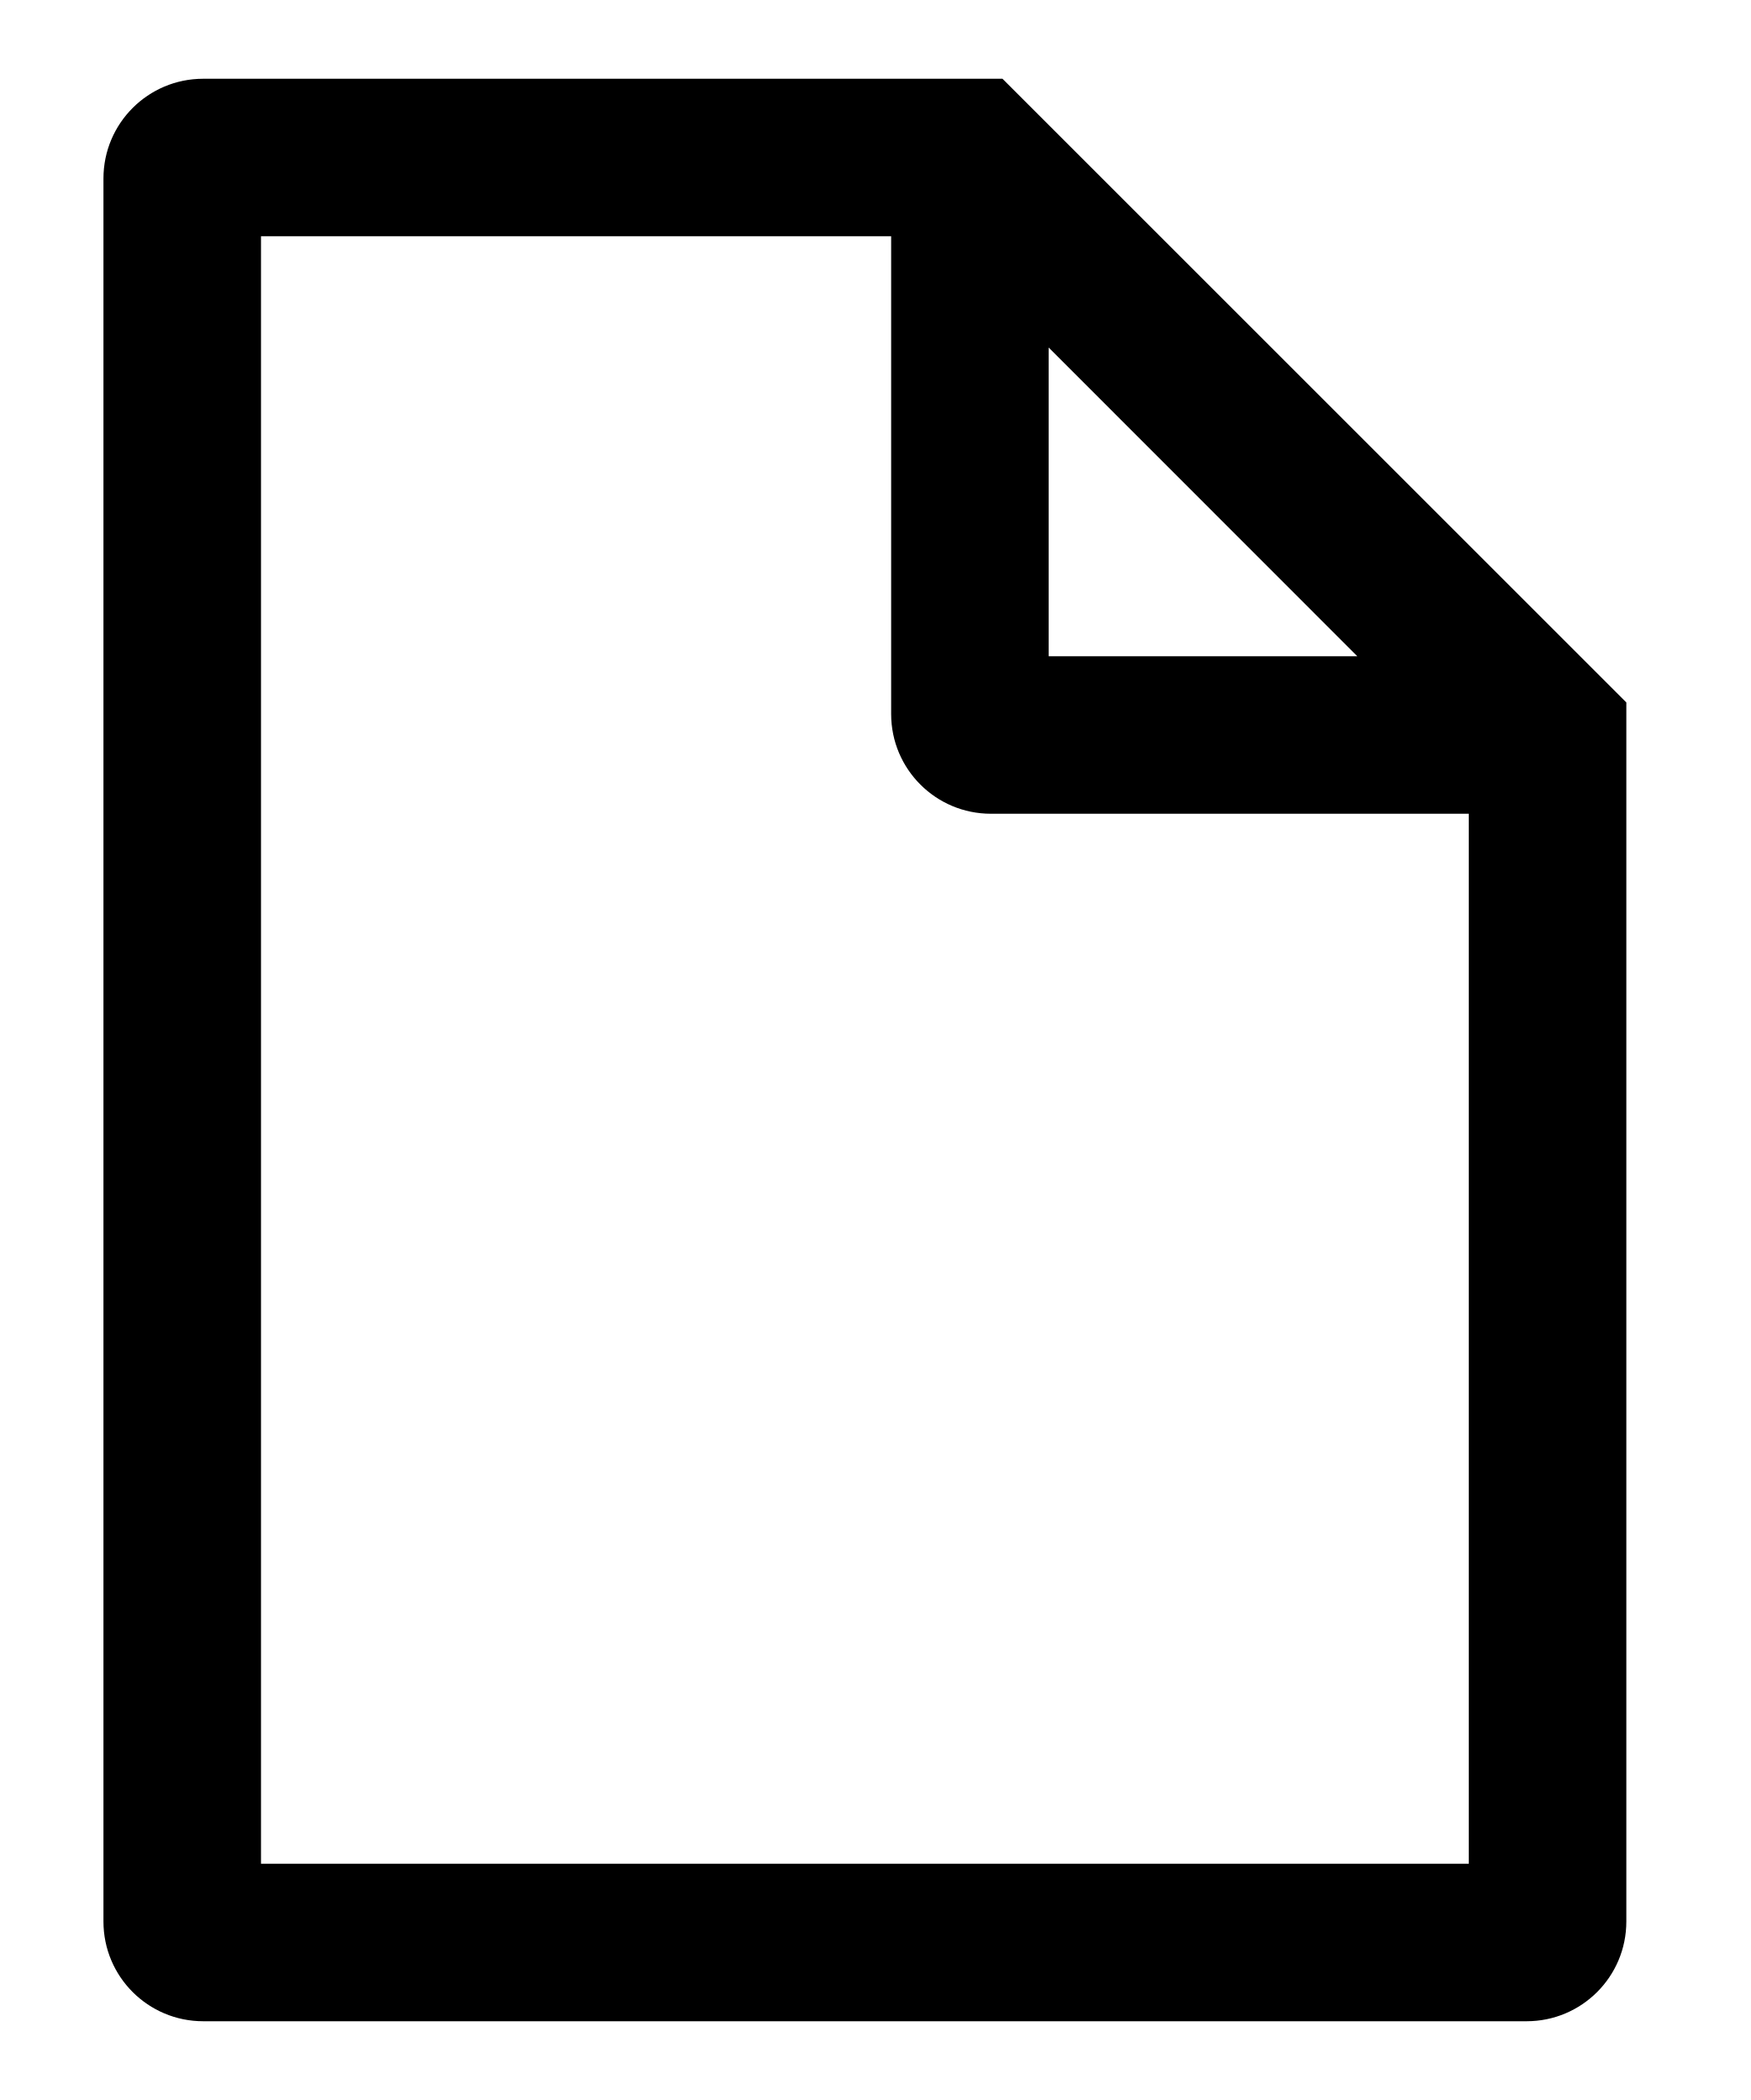
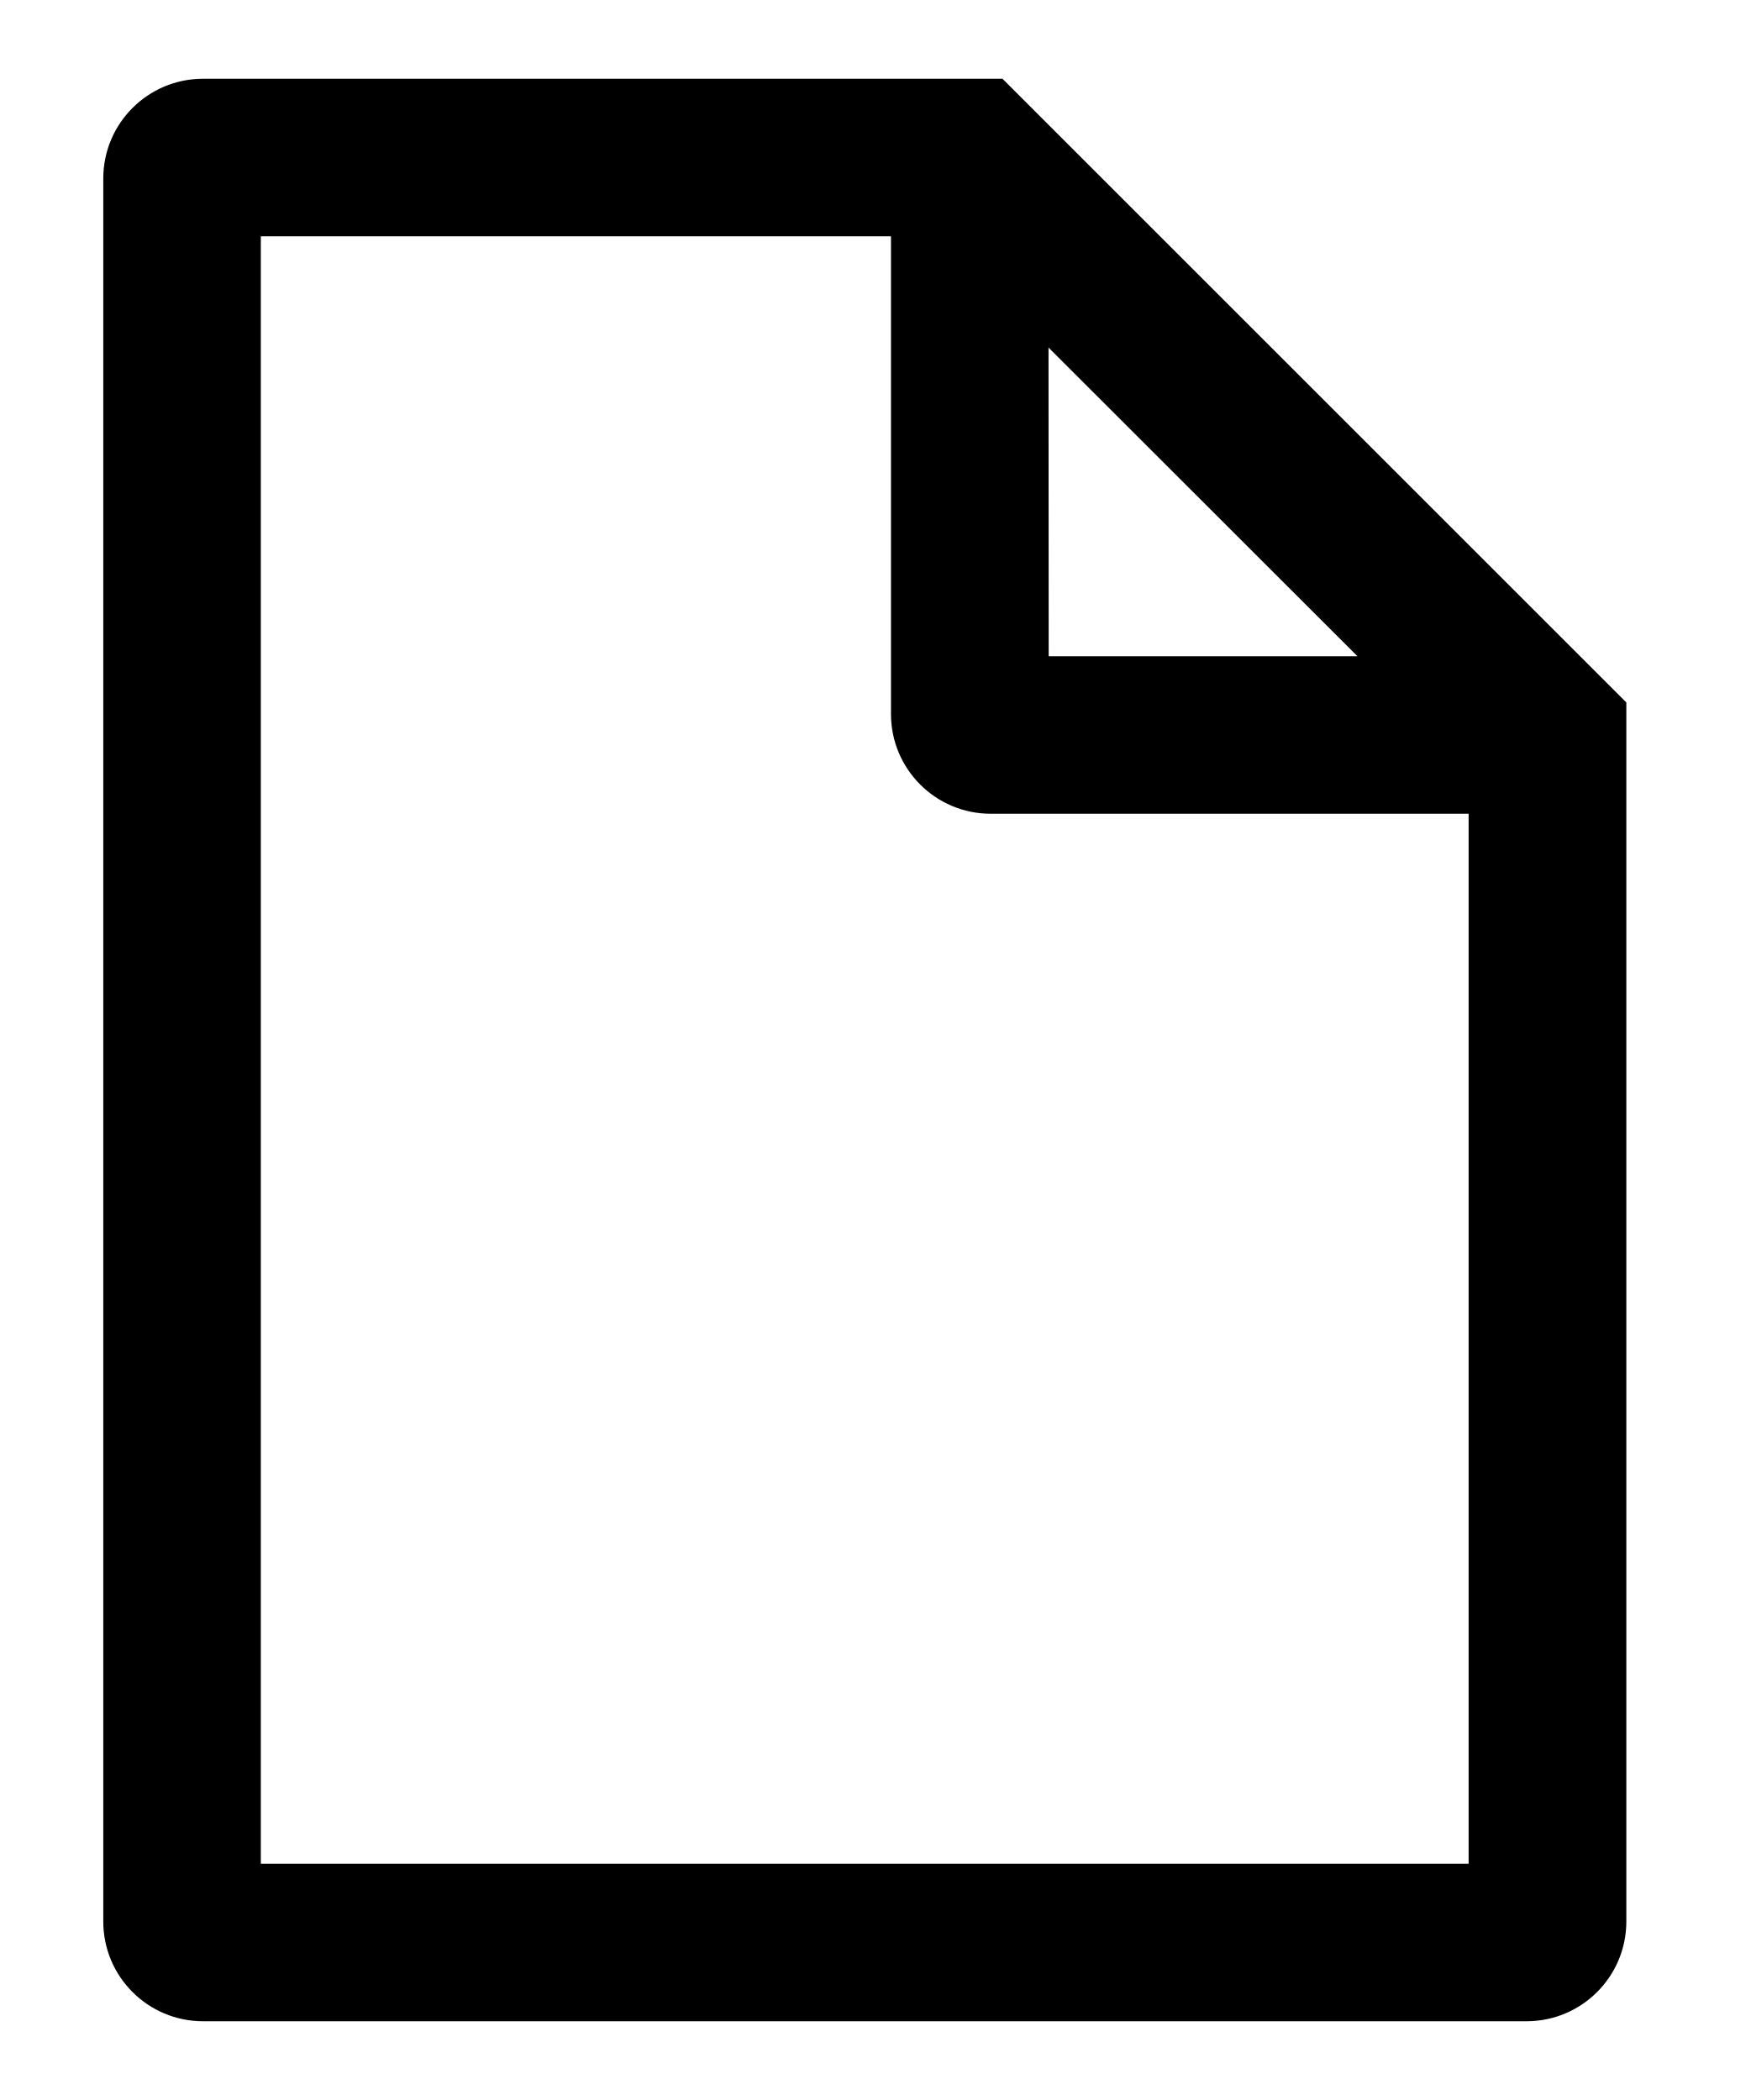
<svg xmlns="http://www.w3.org/2000/svg" viewBox="0 0 10 12">
-   <path fill-rule="evenodd" clip-rule="evenodd" d="M0.591 1.02C0.591 0.705 0.846 0.45 1.161 0.45H5.727L9.291 4.014V10.98C9.291 11.295 9.036 11.55 8.721 11.55H1.161C0.846 11.55 0.591 11.295 0.591 10.98V1.02ZM1.491 1.35V10.65H8.391V4.65H5.661C5.346 4.65 5.091 4.395 5.091 4.08V1.35H1.491ZM5.991 1.986L7.754 3.75H5.991V1.986Z" />
+   <path fill-rule="evenodd" d="M.59 1.02a.57.57 0 0 1 .57-.57h4.567l3.564 3.564v6.966a.57.57 0 0 1-.57.57H1.16a.57.57 0 0 1-.57-.57zm.9.33v9.3h6.9v-6H5.66a.57.57 0 0 1-.57-.57V1.35zm4.5.636L7.755 3.75H5.991z" clip-rule="evenodd" />
</svg>
